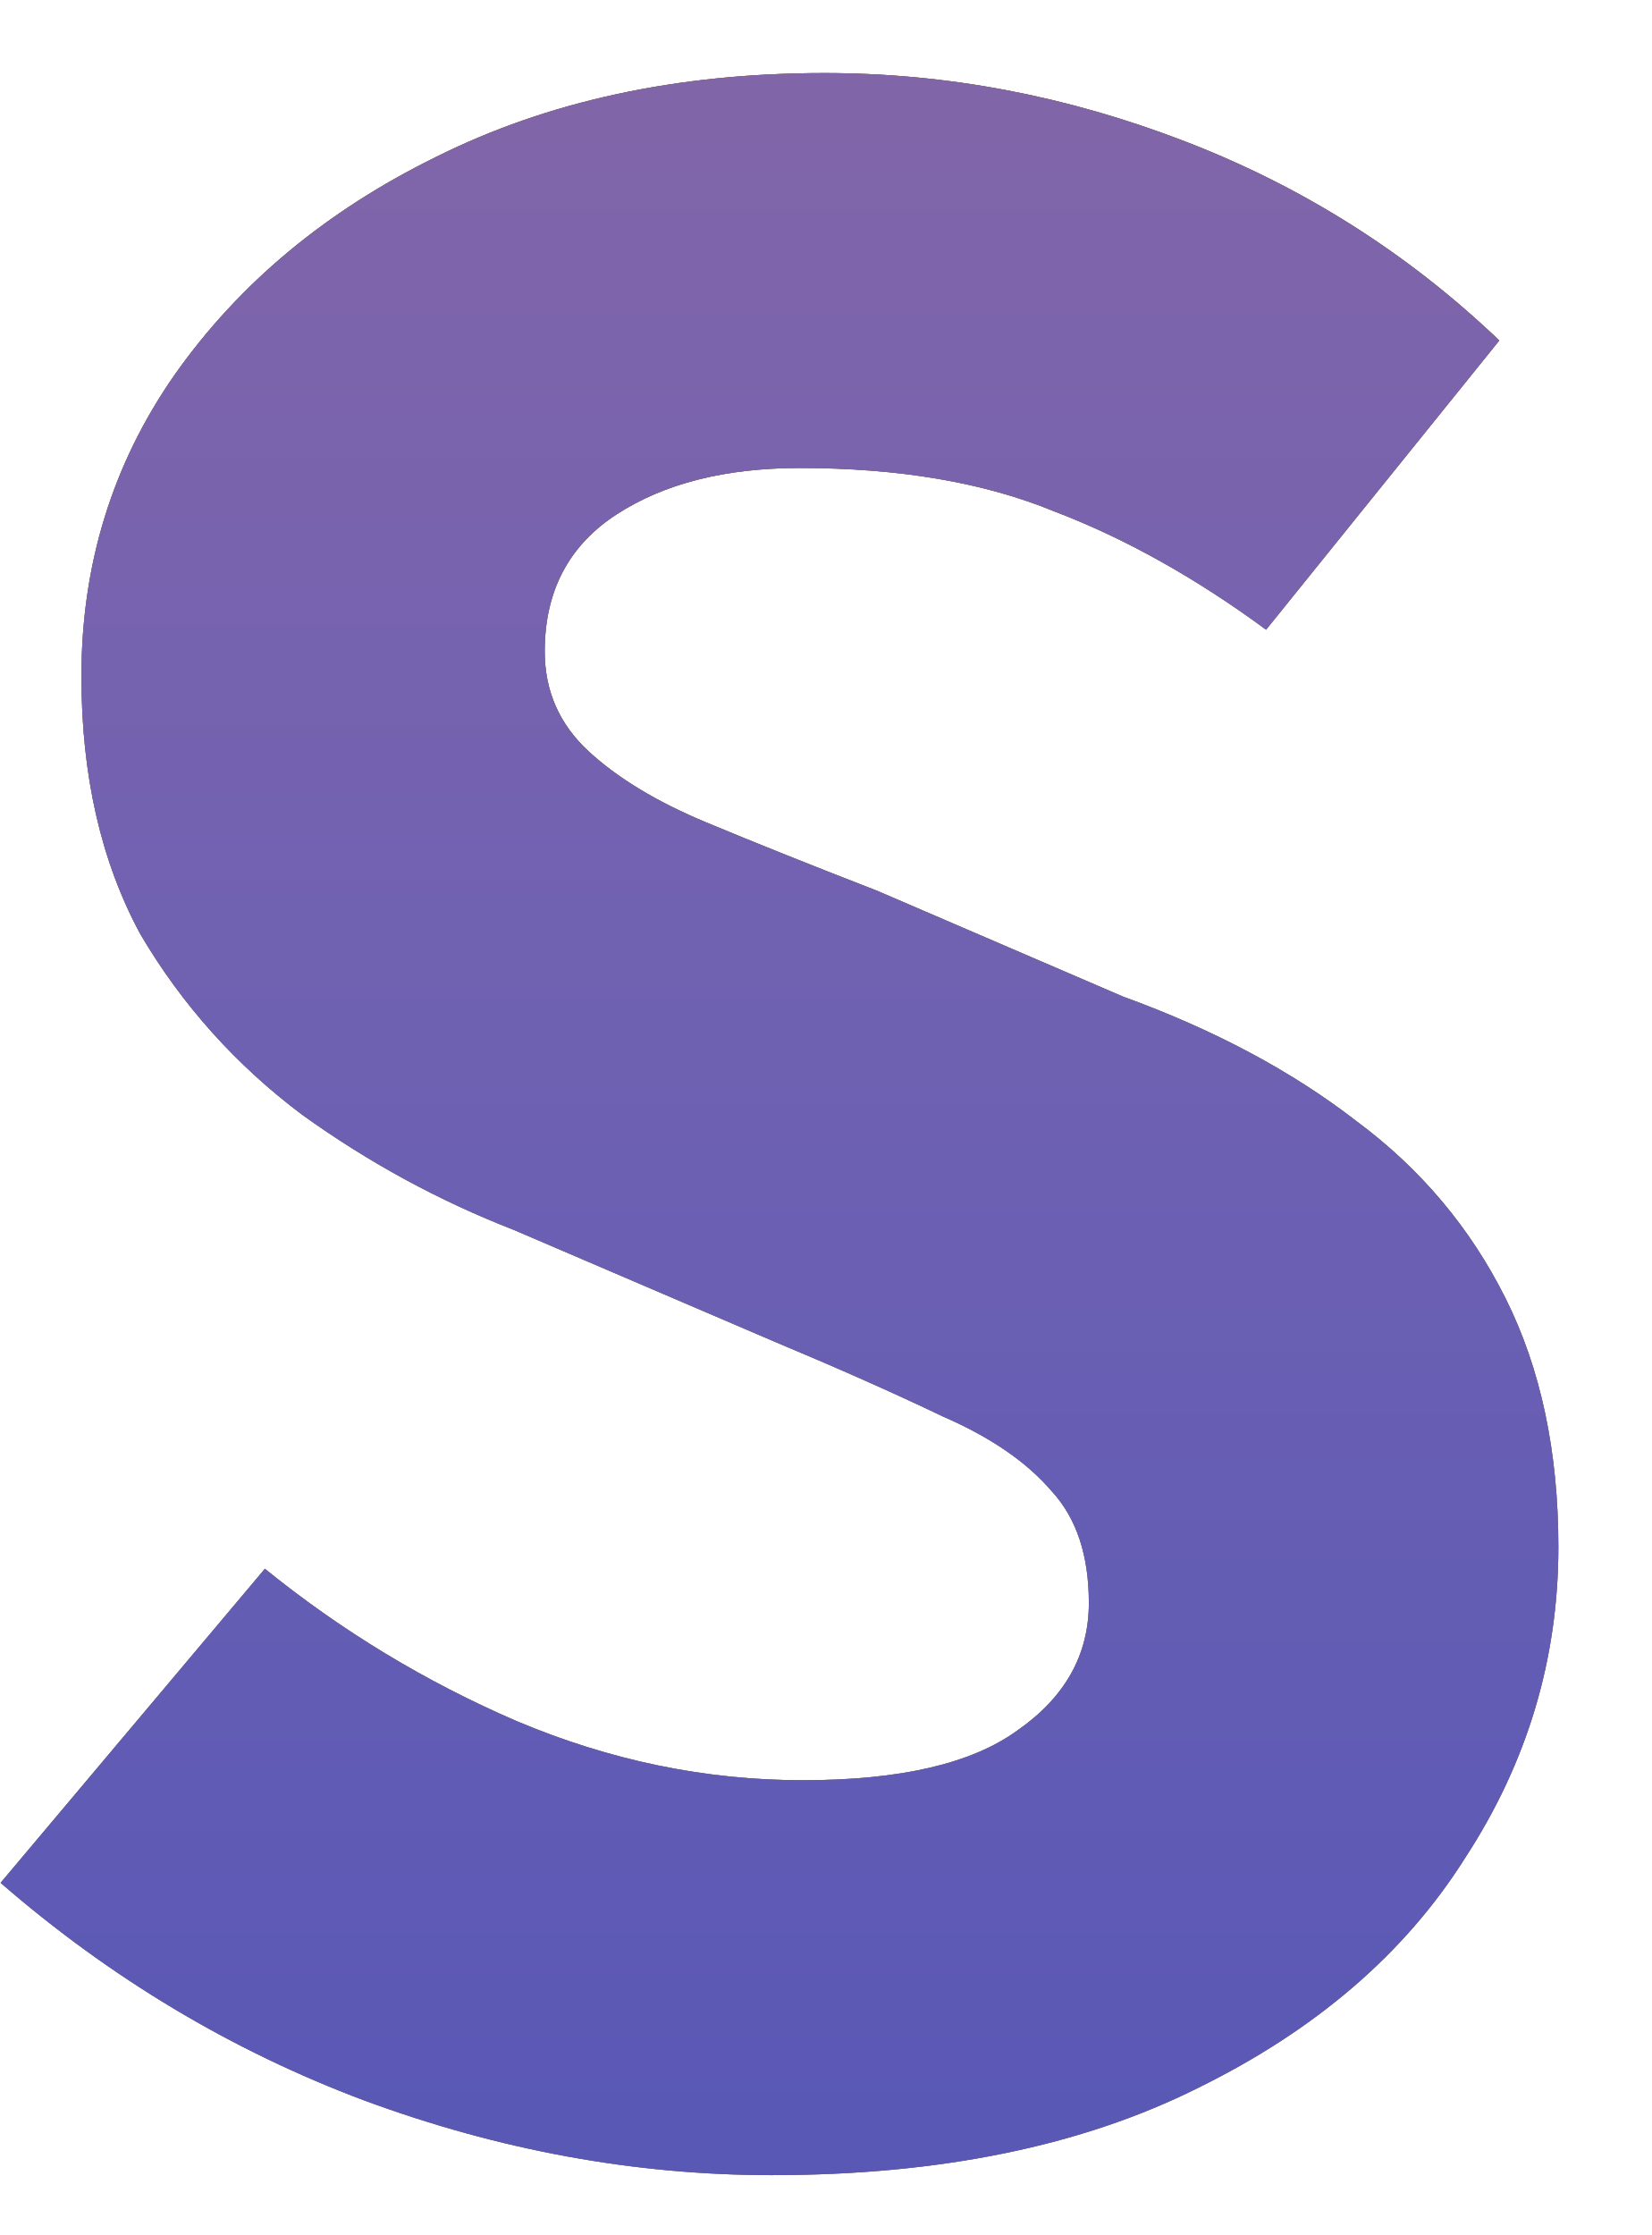
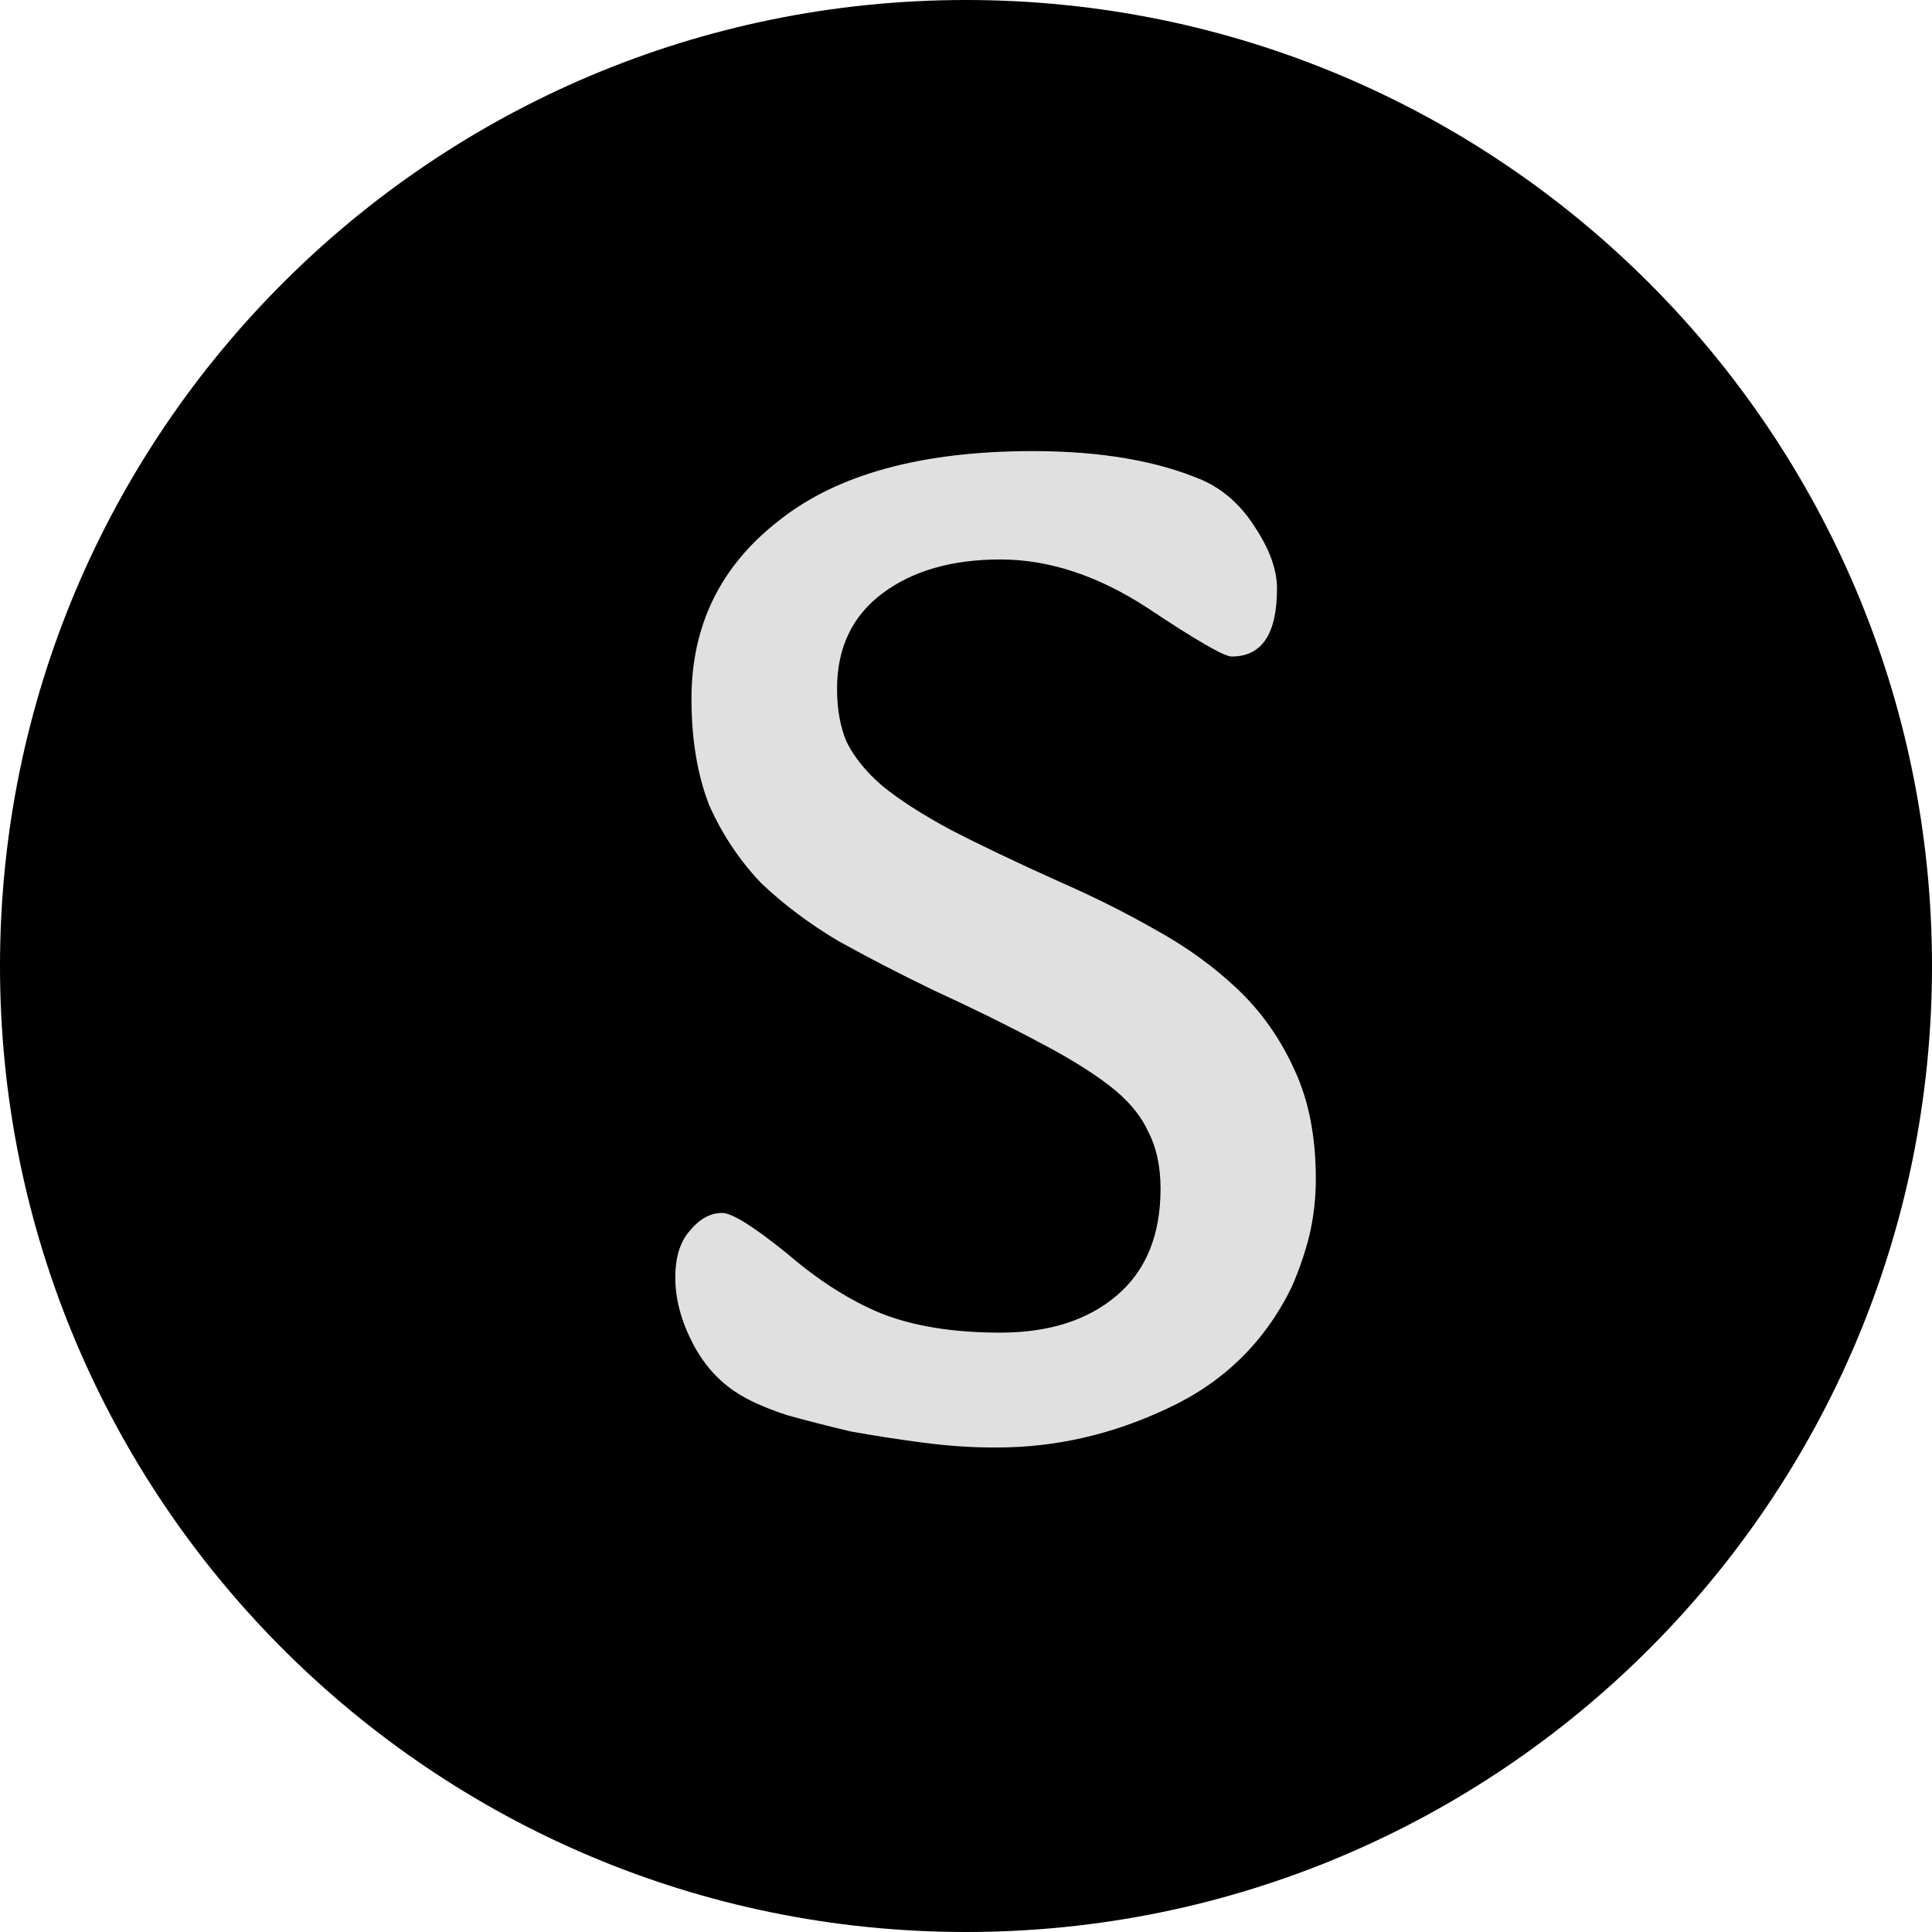
- <svg xmlns="http://www.w3.org/2000/svg" width="17" height="23" viewBox="0 0 17 23" fill="none">
-   <path d="M7.942 22.384C6.534 22.384 5.137 22.128 3.75 21.616C2.385 21.104 1.137 20.357 0.006 19.376L2.726 16.144C3.516 16.784 4.38 17.307 5.318 17.712C6.278 18.117 7.26 18.32 8.262 18.32C9.265 18.32 10.001 18.149 10.47 17.808C10.961 17.467 11.206 17.029 11.206 16.496C11.206 16.005 11.078 15.621 10.822 15.344C10.566 15.045 10.193 14.789 9.702 14.576C9.212 14.341 8.636 14.085 7.974 13.808L5.286 12.656C4.518 12.357 3.793 11.963 3.11 11.472C2.428 10.96 1.873 10.341 1.446 9.616C1.041 8.869 0.838 7.984 0.838 6.96C0.838 5.808 1.158 4.773 1.798 3.856C2.46 2.917 3.356 2.171 4.486 1.616C5.638 1.04 6.972 0.752 8.486 0.752C9.745 0.752 10.982 0.987 12.198 1.456C13.414 1.925 14.492 2.608 15.43 3.504L13.03 6.48C12.305 5.947 11.58 5.541 10.854 5.264C10.129 4.965 9.254 4.816 8.23 4.816C7.462 4.816 6.833 4.976 6.342 5.296C5.852 5.616 5.606 6.085 5.606 6.704C5.606 7.109 5.756 7.451 6.054 7.728C6.353 8.005 6.758 8.251 7.27 8.464C7.782 8.677 8.369 8.912 9.03 9.168L11.558 10.256C12.497 10.597 13.297 11.024 13.958 11.536C14.62 12.027 15.132 12.635 15.494 13.36C15.857 14.085 16.038 14.939 16.038 15.92C16.038 17.072 15.718 18.139 15.078 19.12C14.46 20.101 13.542 20.891 12.326 21.488C11.132 22.085 9.67 22.384 7.942 22.384Z" fill="black" />
-   <path d="M7.942 22.384C6.534 22.384 5.137 22.128 3.75 21.616C2.385 21.104 1.137 20.357 0.006 19.376L2.726 16.144C3.516 16.784 4.38 17.307 5.318 17.712C6.278 18.117 7.26 18.32 8.262 18.32C9.265 18.32 10.001 18.149 10.47 17.808C10.961 17.467 11.206 17.029 11.206 16.496C11.206 16.005 11.078 15.621 10.822 15.344C10.566 15.045 10.193 14.789 9.702 14.576C9.212 14.341 8.636 14.085 7.974 13.808L5.286 12.656C4.518 12.357 3.793 11.963 3.11 11.472C2.428 10.96 1.873 10.341 1.446 9.616C1.041 8.869 0.838 7.984 0.838 6.96C0.838 5.808 1.158 4.773 1.798 3.856C2.46 2.917 3.356 2.171 4.486 1.616C5.638 1.04 6.972 0.752 8.486 0.752C9.745 0.752 10.982 0.987 12.198 1.456C13.414 1.925 14.492 2.608 15.43 3.504L13.03 6.48C12.305 5.947 11.58 5.541 10.854 5.264C10.129 4.965 9.254 4.816 8.23 4.816C7.462 4.816 6.833 4.976 6.342 5.296C5.852 5.616 5.606 6.085 5.606 6.704C5.606 7.109 5.756 7.451 6.054 7.728C6.353 8.005 6.758 8.251 7.27 8.464C7.782 8.677 8.369 8.912 9.03 9.168L11.558 10.256C12.497 10.597 13.297 11.024 13.958 11.536C14.62 12.027 15.132 12.635 15.494 13.36C15.857 14.085 16.038 14.939 16.038 15.92C16.038 17.072 15.718 18.139 15.078 19.12C14.46 20.101 13.542 20.891 12.326 21.488C11.132 22.085 9.67 22.384 7.942 22.384Z" fill="url(#paint0_linear_101_6)" />
-   <path d="M7.942 22.384C6.534 22.384 5.137 22.128 3.75 21.616C2.385 21.104 1.137 20.357 0.006 19.376L2.726 16.144C3.516 16.784 4.38 17.307 5.318 17.712C6.278 18.117 7.26 18.32 8.262 18.32C9.265 18.32 10.001 18.149 10.47 17.808C10.961 17.467 11.206 17.029 11.206 16.496C11.206 16.005 11.078 15.621 10.822 15.344C10.566 15.045 10.193 14.789 9.702 14.576C9.212 14.341 8.636 14.085 7.974 13.808L5.286 12.656C4.518 12.357 3.793 11.963 3.11 11.472C2.428 10.96 1.873 10.341 1.446 9.616C1.041 8.869 0.838 7.984 0.838 6.96C0.838 5.808 1.158 4.773 1.798 3.856C2.46 2.917 3.356 2.171 4.486 1.616C5.638 1.04 6.972 0.752 8.486 0.752C9.745 0.752 10.982 0.987 12.198 1.456C13.414 1.925 14.492 2.608 15.43 3.504L13.03 6.48C12.305 5.947 11.58 5.541 10.854 5.264C10.129 4.965 9.254 4.816 8.23 4.816C7.462 4.816 6.833 4.976 6.342 5.296C5.852 5.616 5.606 6.085 5.606 6.704C5.606 7.109 5.756 7.451 6.054 7.728C6.353 8.005 6.758 8.251 7.27 8.464C7.782 8.677 8.369 8.912 9.03 9.168L11.558 10.256C12.497 10.597 13.297 11.024 13.958 11.536C14.62 12.027 15.132 12.635 15.494 13.36C15.857 14.085 16.038 14.939 16.038 15.92C16.038 17.072 15.718 18.139 15.078 19.12C14.46 20.101 13.542 20.891 12.326 21.488C11.132 22.085 9.67 22.384 7.942 22.384Z" fill="#4053FF" fill-opacity="0.6" />
-   <path d="M-1.594 25.2L17.606 25.2V26.8L-1.594 26.8V25.2Z" fill="black" />
-   <path d="M-1.594 25.2L17.606 25.2V26.8L-1.594 26.8V25.2Z" fill="url(#paint1_linear_101_6)" />
-   <path d="M-1.594 25.2L17.606 25.2V26.8L-1.594 26.8V25.2Z" fill="#4053FF" fill-opacity="0.6" />
-   <defs>
-     <linearGradient id="paint0_linear_101_6" x1="8" y1="-5" x2="8" y2="49.5" gradientUnits="userSpaceOnUse">
-       <stop stop-color="#FF8413" />
-       <stop offset="1" stop-color="white" stop-opacity="0" />
-     </linearGradient>
-     <linearGradient id="paint1_linear_101_6" x1="8" y1="-5" x2="8" y2="49.5" gradientUnits="userSpaceOnUse">
-       <stop stop-color="#FF8413" />
-       <stop offset="1" stop-color="white" stop-opacity="0" />
-     </linearGradient>
-   </defs>
+ <svg xmlns="http://www.w3.org/2000/svg" width="43" height="43" viewBox="0 0 43 43" fill="none">
+   <circle cx="21.5" cy="21.5" r="21.5" fill="black" />
+   <path d="M22.086 32.216C21.606 32.216 21.09 32.18 20.538 32.108C19.986 32.036 19.446 31.952 18.918 31.856C18.414 31.736 17.946 31.616 17.514 31.496C17.082 31.352 16.746 31.208 16.506 31.064C16.05 30.8 15.69 30.416 15.426 29.912C15.162 29.408 15.03 28.916 15.03 28.436C15.03 27.98 15.138 27.632 15.354 27.392C15.57 27.128 15.81 26.996 16.074 26.996C16.29 26.996 16.77 27.296 17.514 27.896C18.21 28.496 18.906 28.94 19.602 29.228C20.322 29.516 21.21 29.66 22.266 29.66C23.346 29.66 24.21 29.384 24.858 28.832C25.506 28.28 25.83 27.488 25.83 26.456C25.83 25.952 25.734 25.52 25.542 25.16C25.374 24.8 25.086 24.464 24.678 24.152C24.27 23.84 23.742 23.516 23.094 23.18C22.47 22.844 21.69 22.46 20.754 22.028C20.01 21.668 19.314 21.308 18.666 20.948C18.018 20.564 17.442 20.132 16.938 19.652C16.458 19.148 16.074 18.572 15.786 17.924C15.522 17.252 15.39 16.46 15.39 15.548C15.39 13.916 16.038 12.596 17.334 11.588C18.63 10.556 20.514 10.04 22.986 10.04C24.498 10.04 25.758 10.256 26.766 10.688C27.246 10.904 27.642 11.264 27.954 11.768C28.266 12.248 28.422 12.692 28.422 13.1C28.422 14.108 28.086 14.612 27.414 14.612C27.246 14.612 26.622 14.252 25.542 13.532C24.438 12.812 23.346 12.452 22.266 12.452C21.186 12.452 20.31 12.704 19.638 13.208C18.966 13.712 18.63 14.42 18.63 15.332C18.63 15.788 18.702 16.184 18.846 16.52C19.014 16.856 19.278 17.18 19.638 17.492C20.022 17.804 20.526 18.128 21.15 18.464C21.798 18.8 22.602 19.184 23.562 19.616C24.33 19.952 25.05 20.312 25.722 20.696C26.418 21.08 27.03 21.524 27.558 22.028C28.086 22.532 28.506 23.132 28.818 23.828C29.13 24.5 29.286 25.304 29.286 26.24C29.286 26.672 29.238 27.092 29.142 27.5C29.046 27.884 28.914 28.268 28.746 28.652C28.146 29.876 27.222 30.776 25.974 31.352C24.75 31.928 23.49 32.216 22.194 32.216H22.086Z" fill="#E0E0E0" />
</svg>
